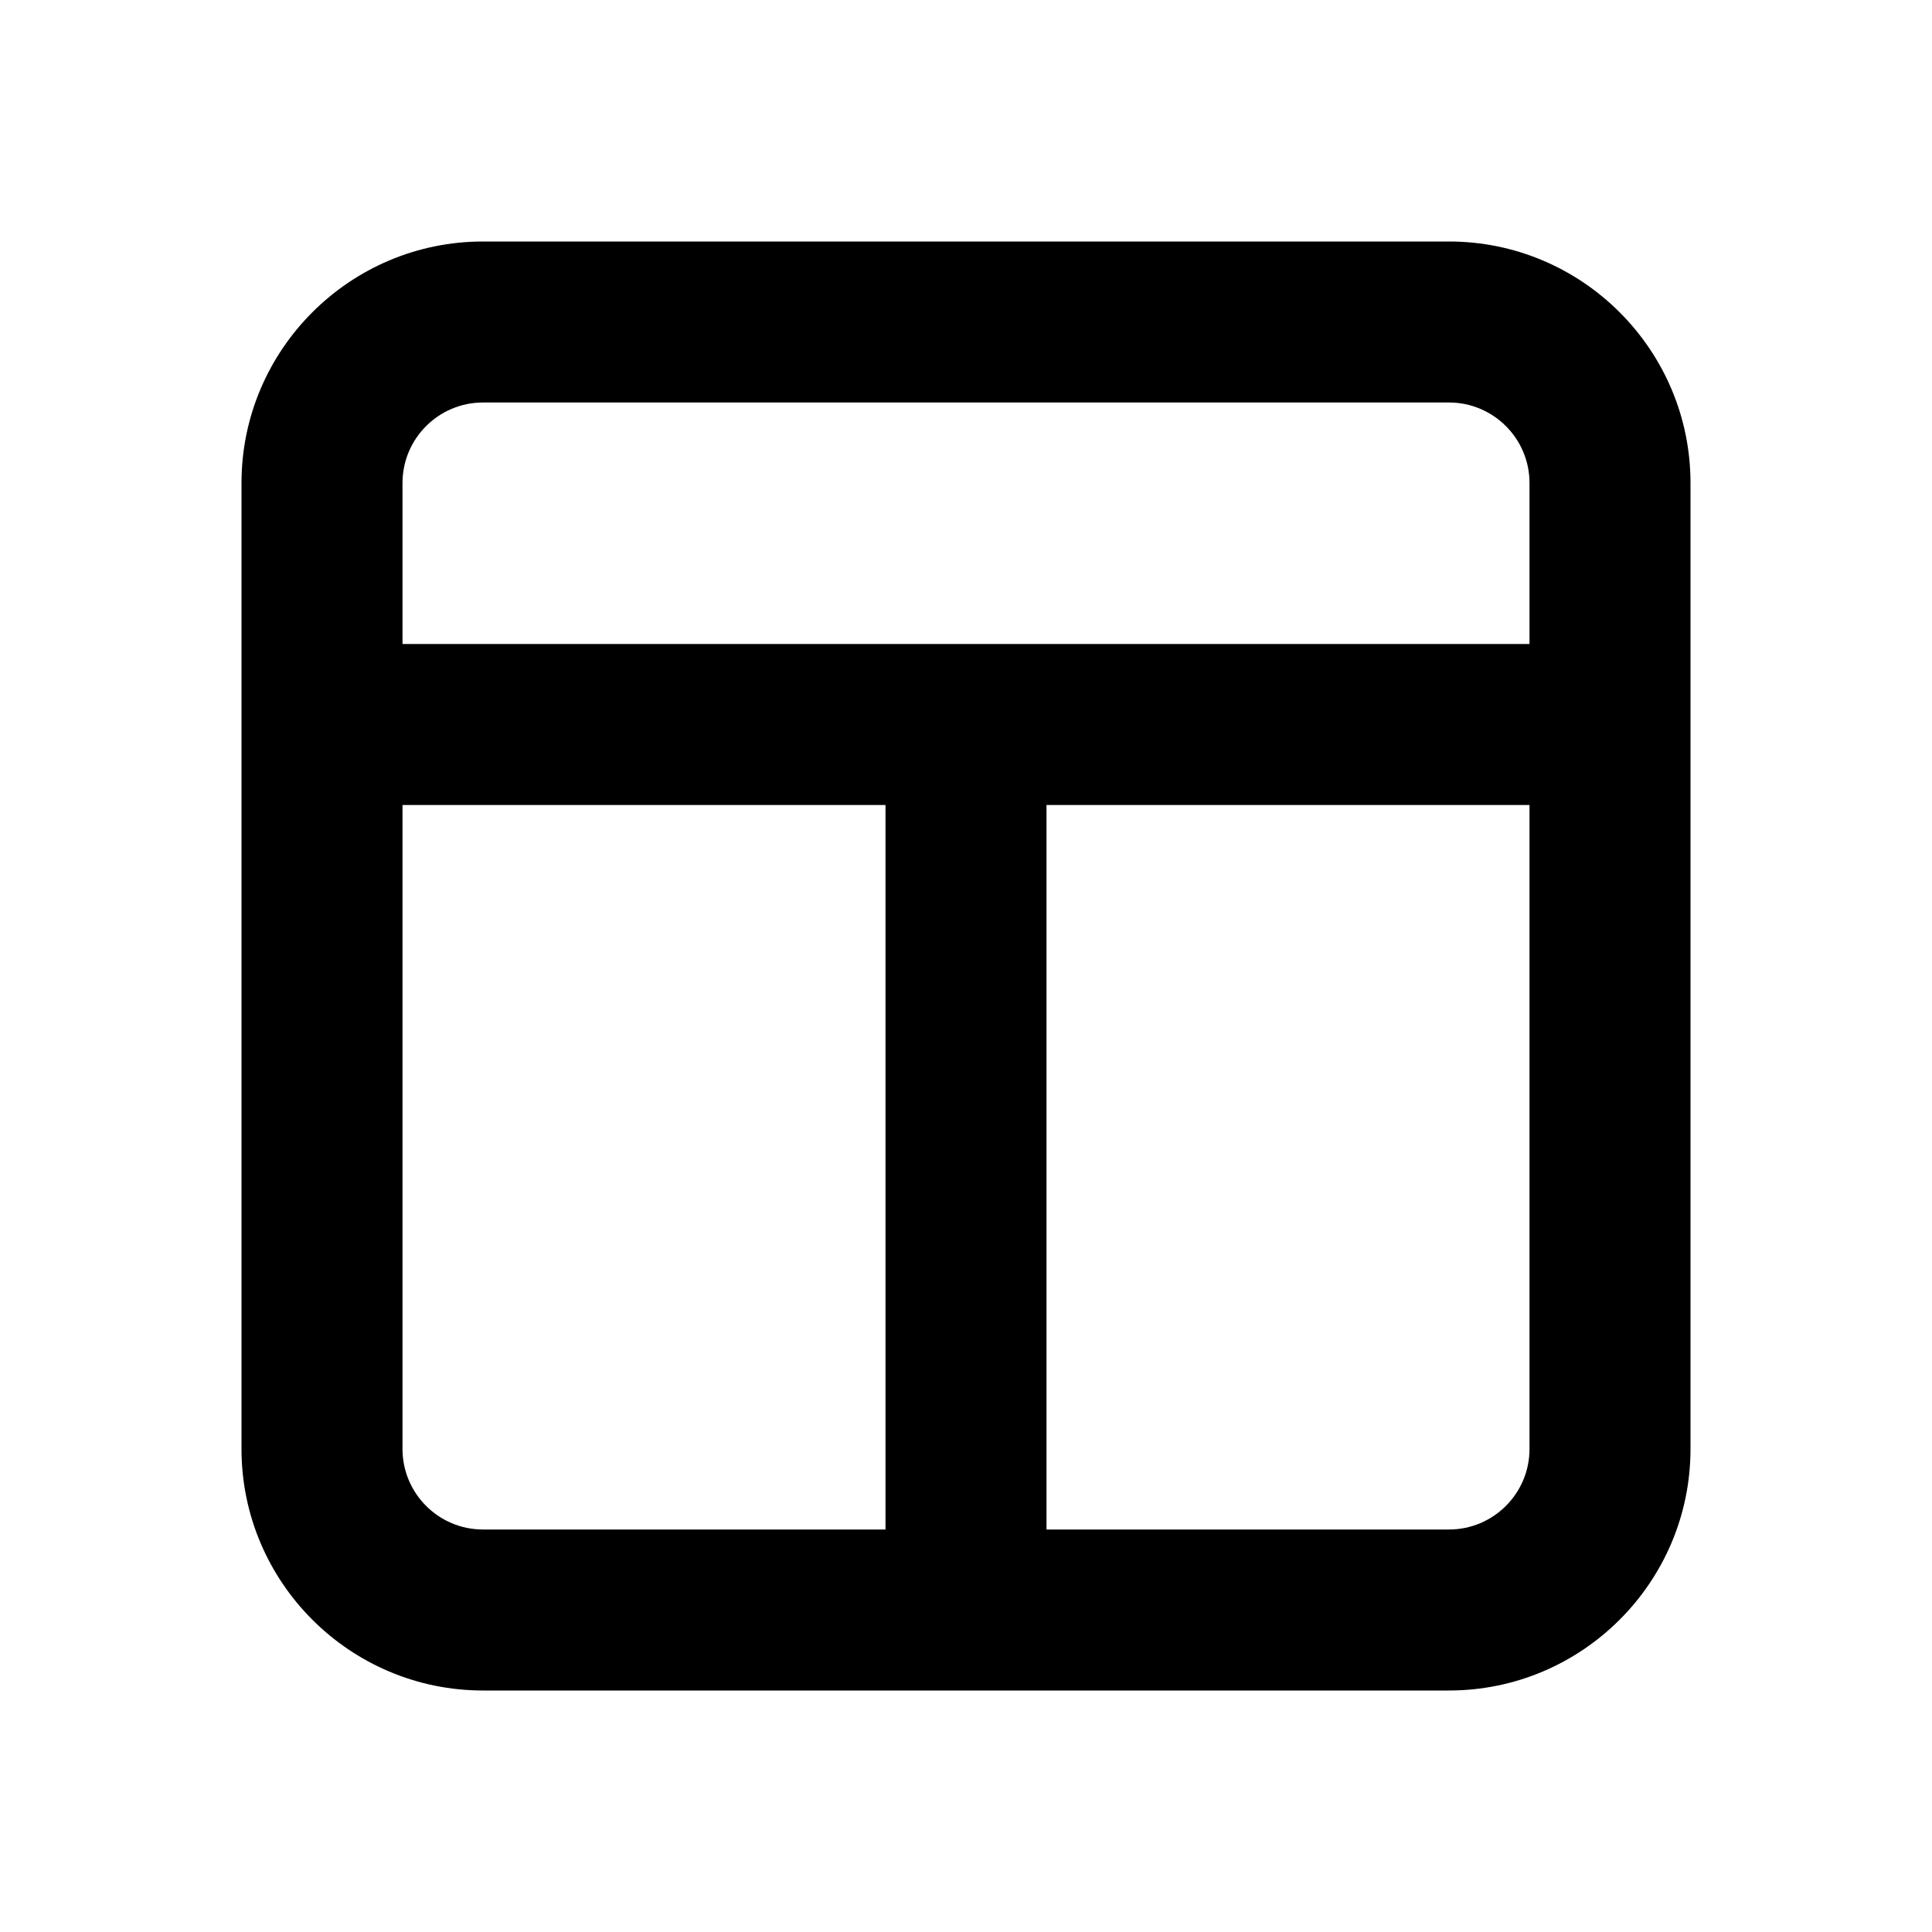
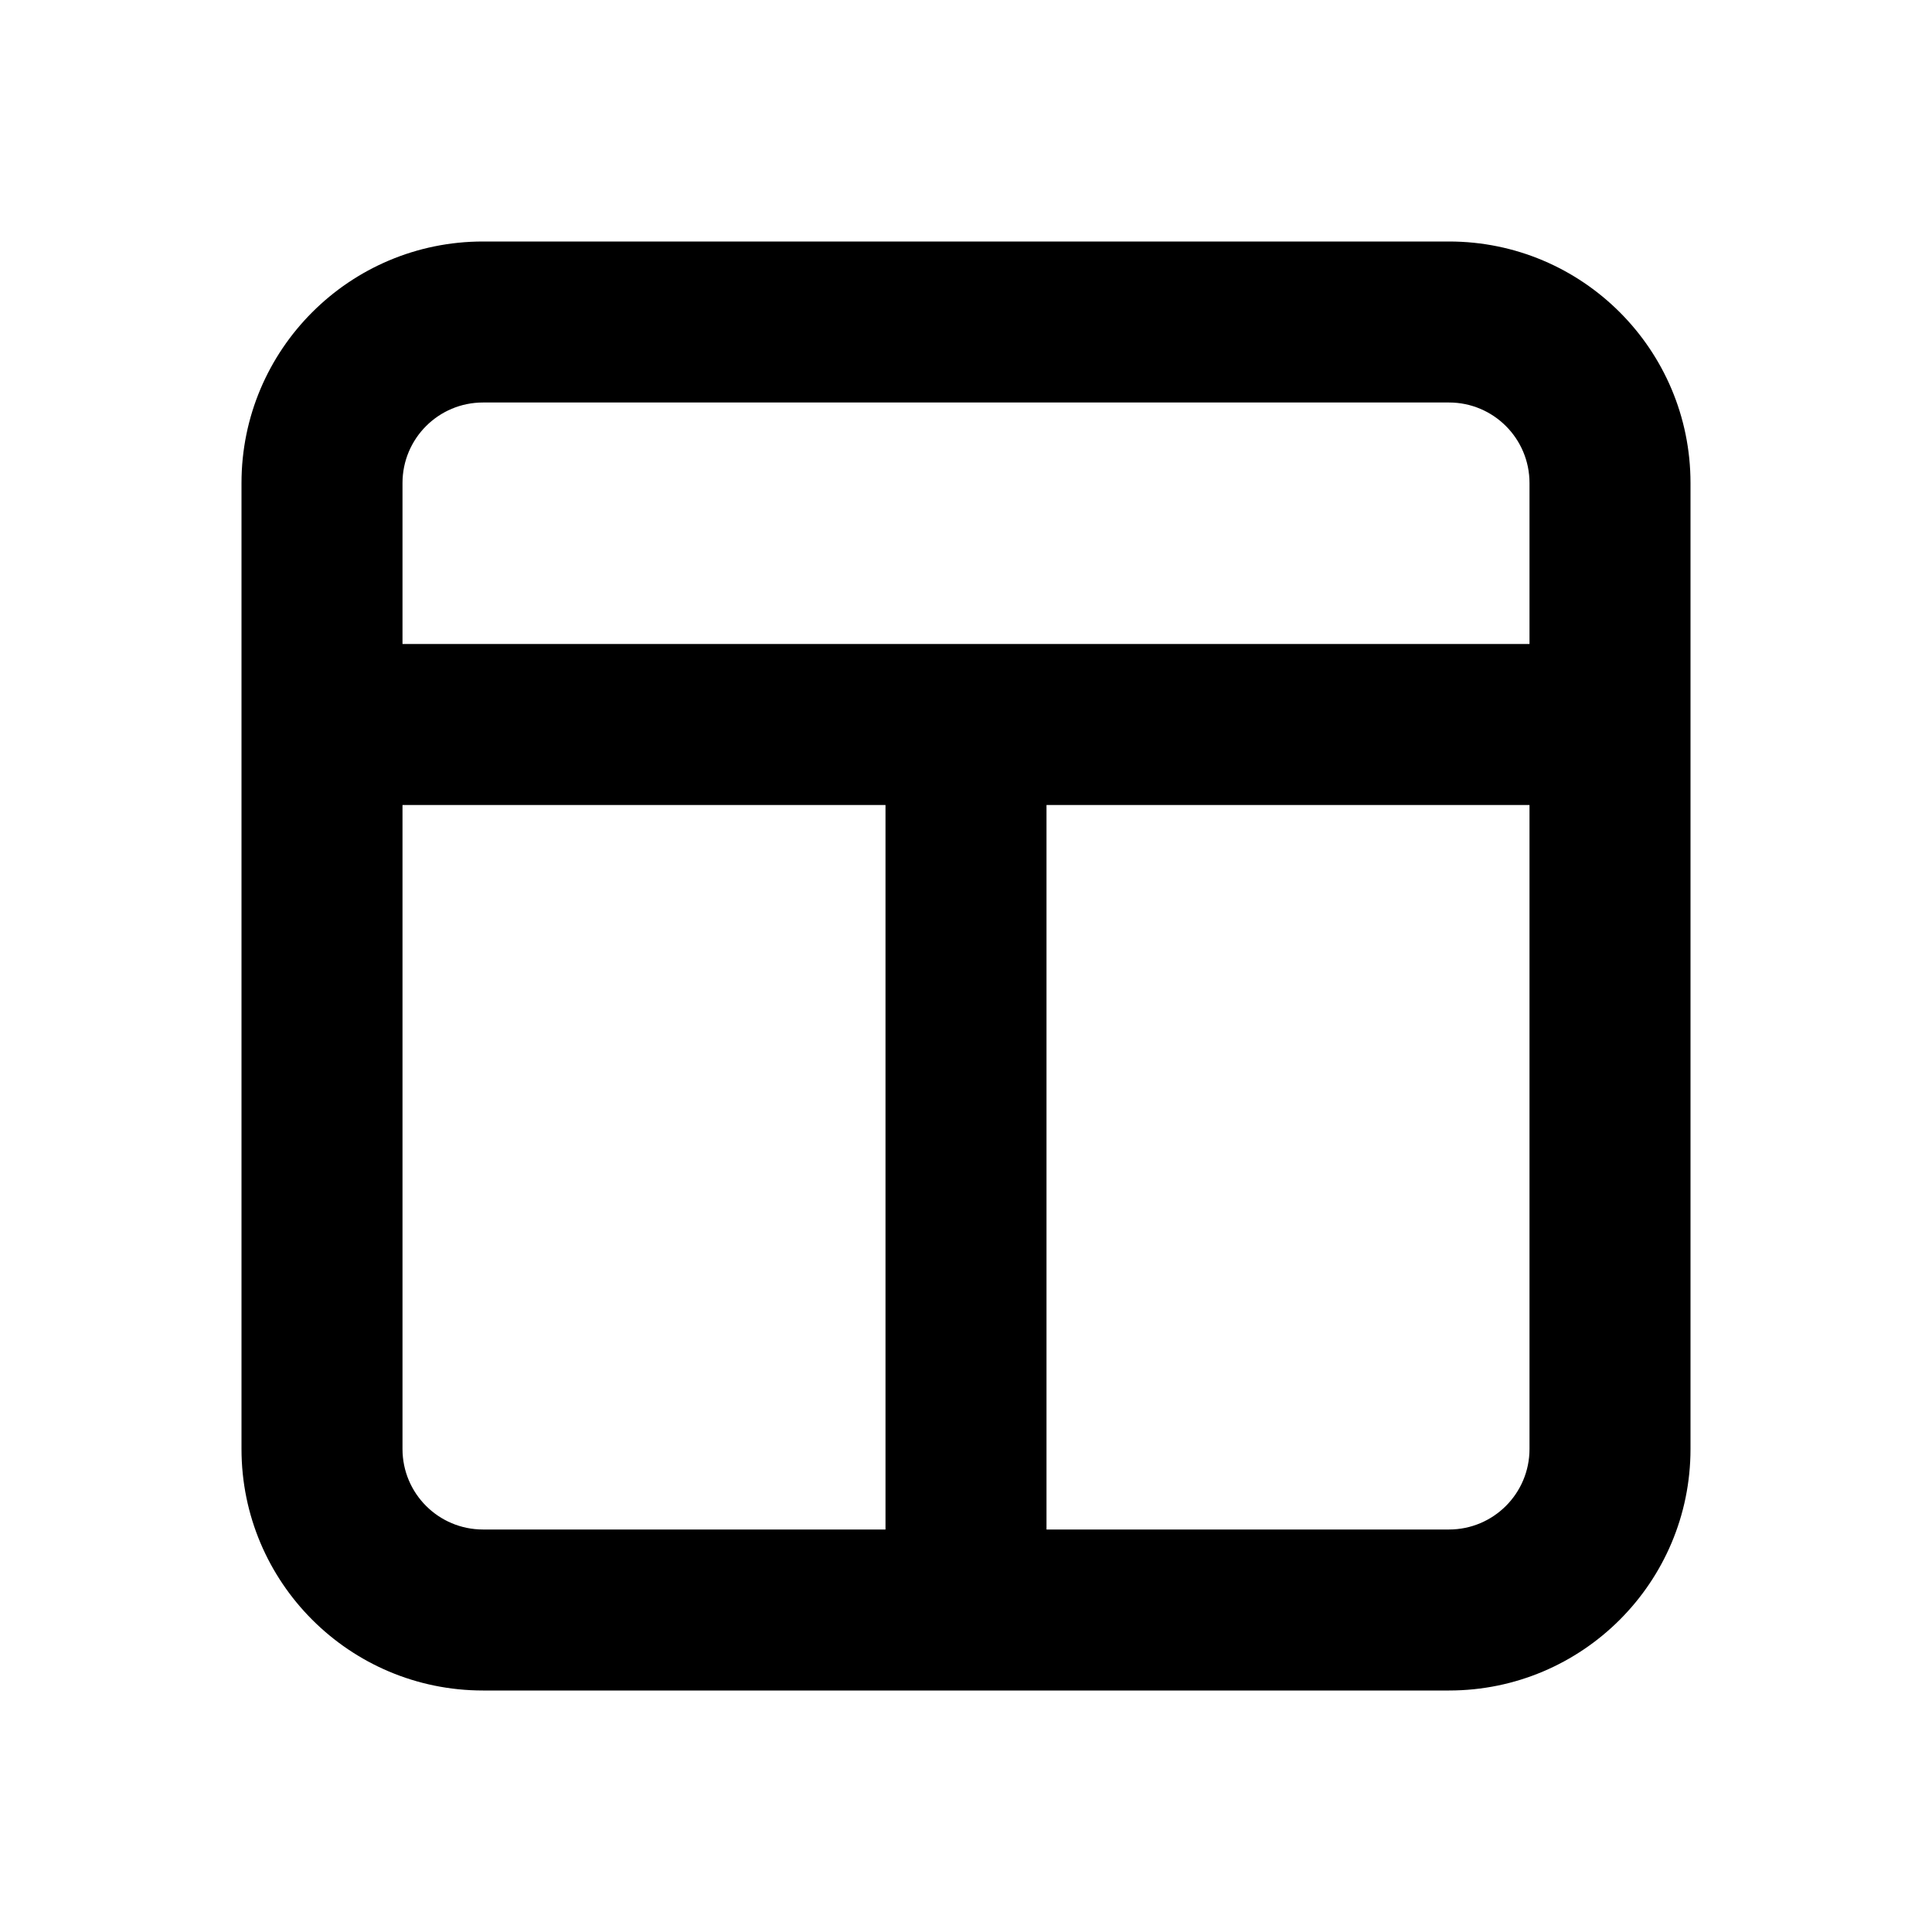
- <svg xmlns="http://www.w3.org/2000/svg" xmlns:xlink="http://www.w3.org/1999/xlink" width="24" height="24">
-   <defs>
-     <path d="M18 19h-5v-9h6v8c0 .552-.449 1-1 1M5 18v-8h6v9H6c-.551 0-1-.448-1-1M6 5h12c.551 0 1 .448 1 1v2H5V6c0-.552.449-1 1-1m12-2H6C4.346 3 3 4.346 3 6v12c0 1.654 1.346 3 3 3h12c1.654 0 3-1.346 3-3V6c0-1.654-1.346-3-3-3" id="a" />
-   </defs>
-   <g fill-rule="evenodd">
-     <mask id="b">
-       <use xlink:href="#a" />
-     </mask>
-     <use xlink:href="#a" />
-     <g mask="url(#b)">
-       <rect width="24" height="24" />
-     </g>
+ <svg xmlns="http://www.w3.org/2000/svg" viewBox="0 0 24 24">
+   <g data-name="Layer 2">
+     <path d="M18 3H6a3 3 0 0 0-3 3v12a3 3 0 0 0 3 3h12a3 3 0 0 0 3-3V6a3 3 0 0 0-3-3zM6 5h12a1 1 0 0 1 1 1v2H5V6a1 1 0 0 1 1-1zM5 18v-8h6v9H6a1 1 0 0 1-1-1zm13 1h-5v-9h6v8a1 1 0 0 1-1 1z" data-name="layout" />
  </g>
</svg>
